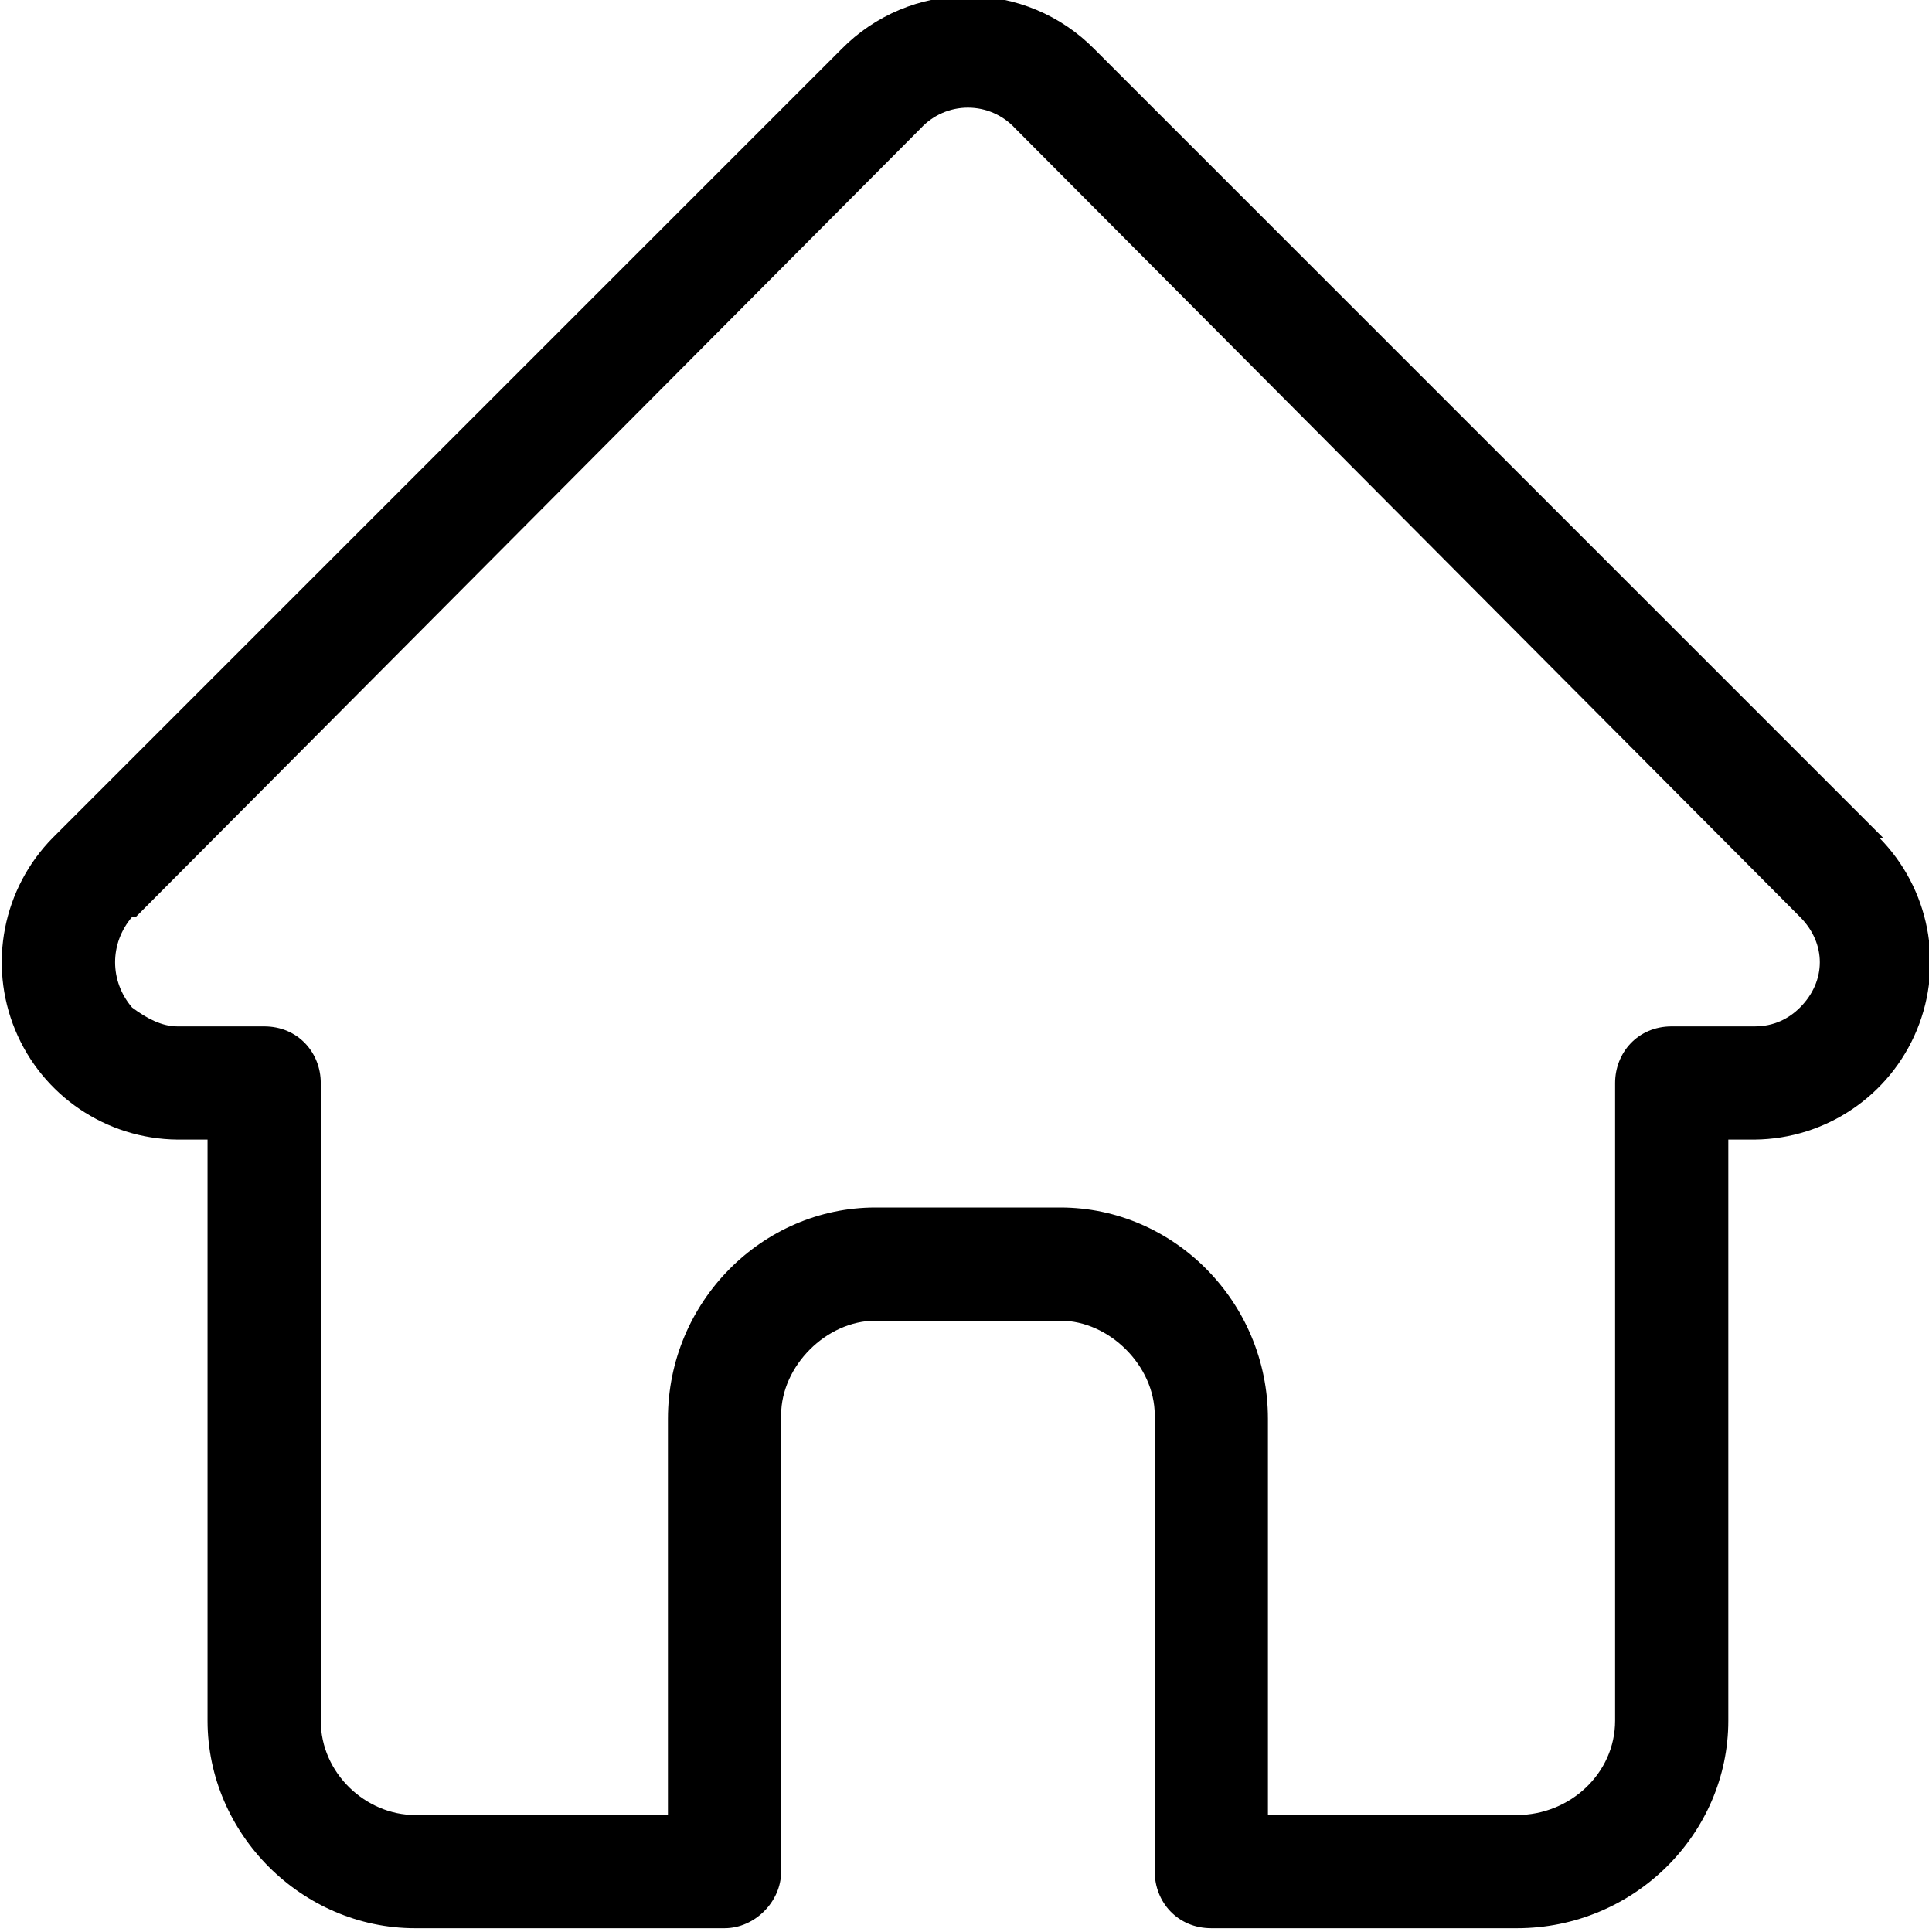
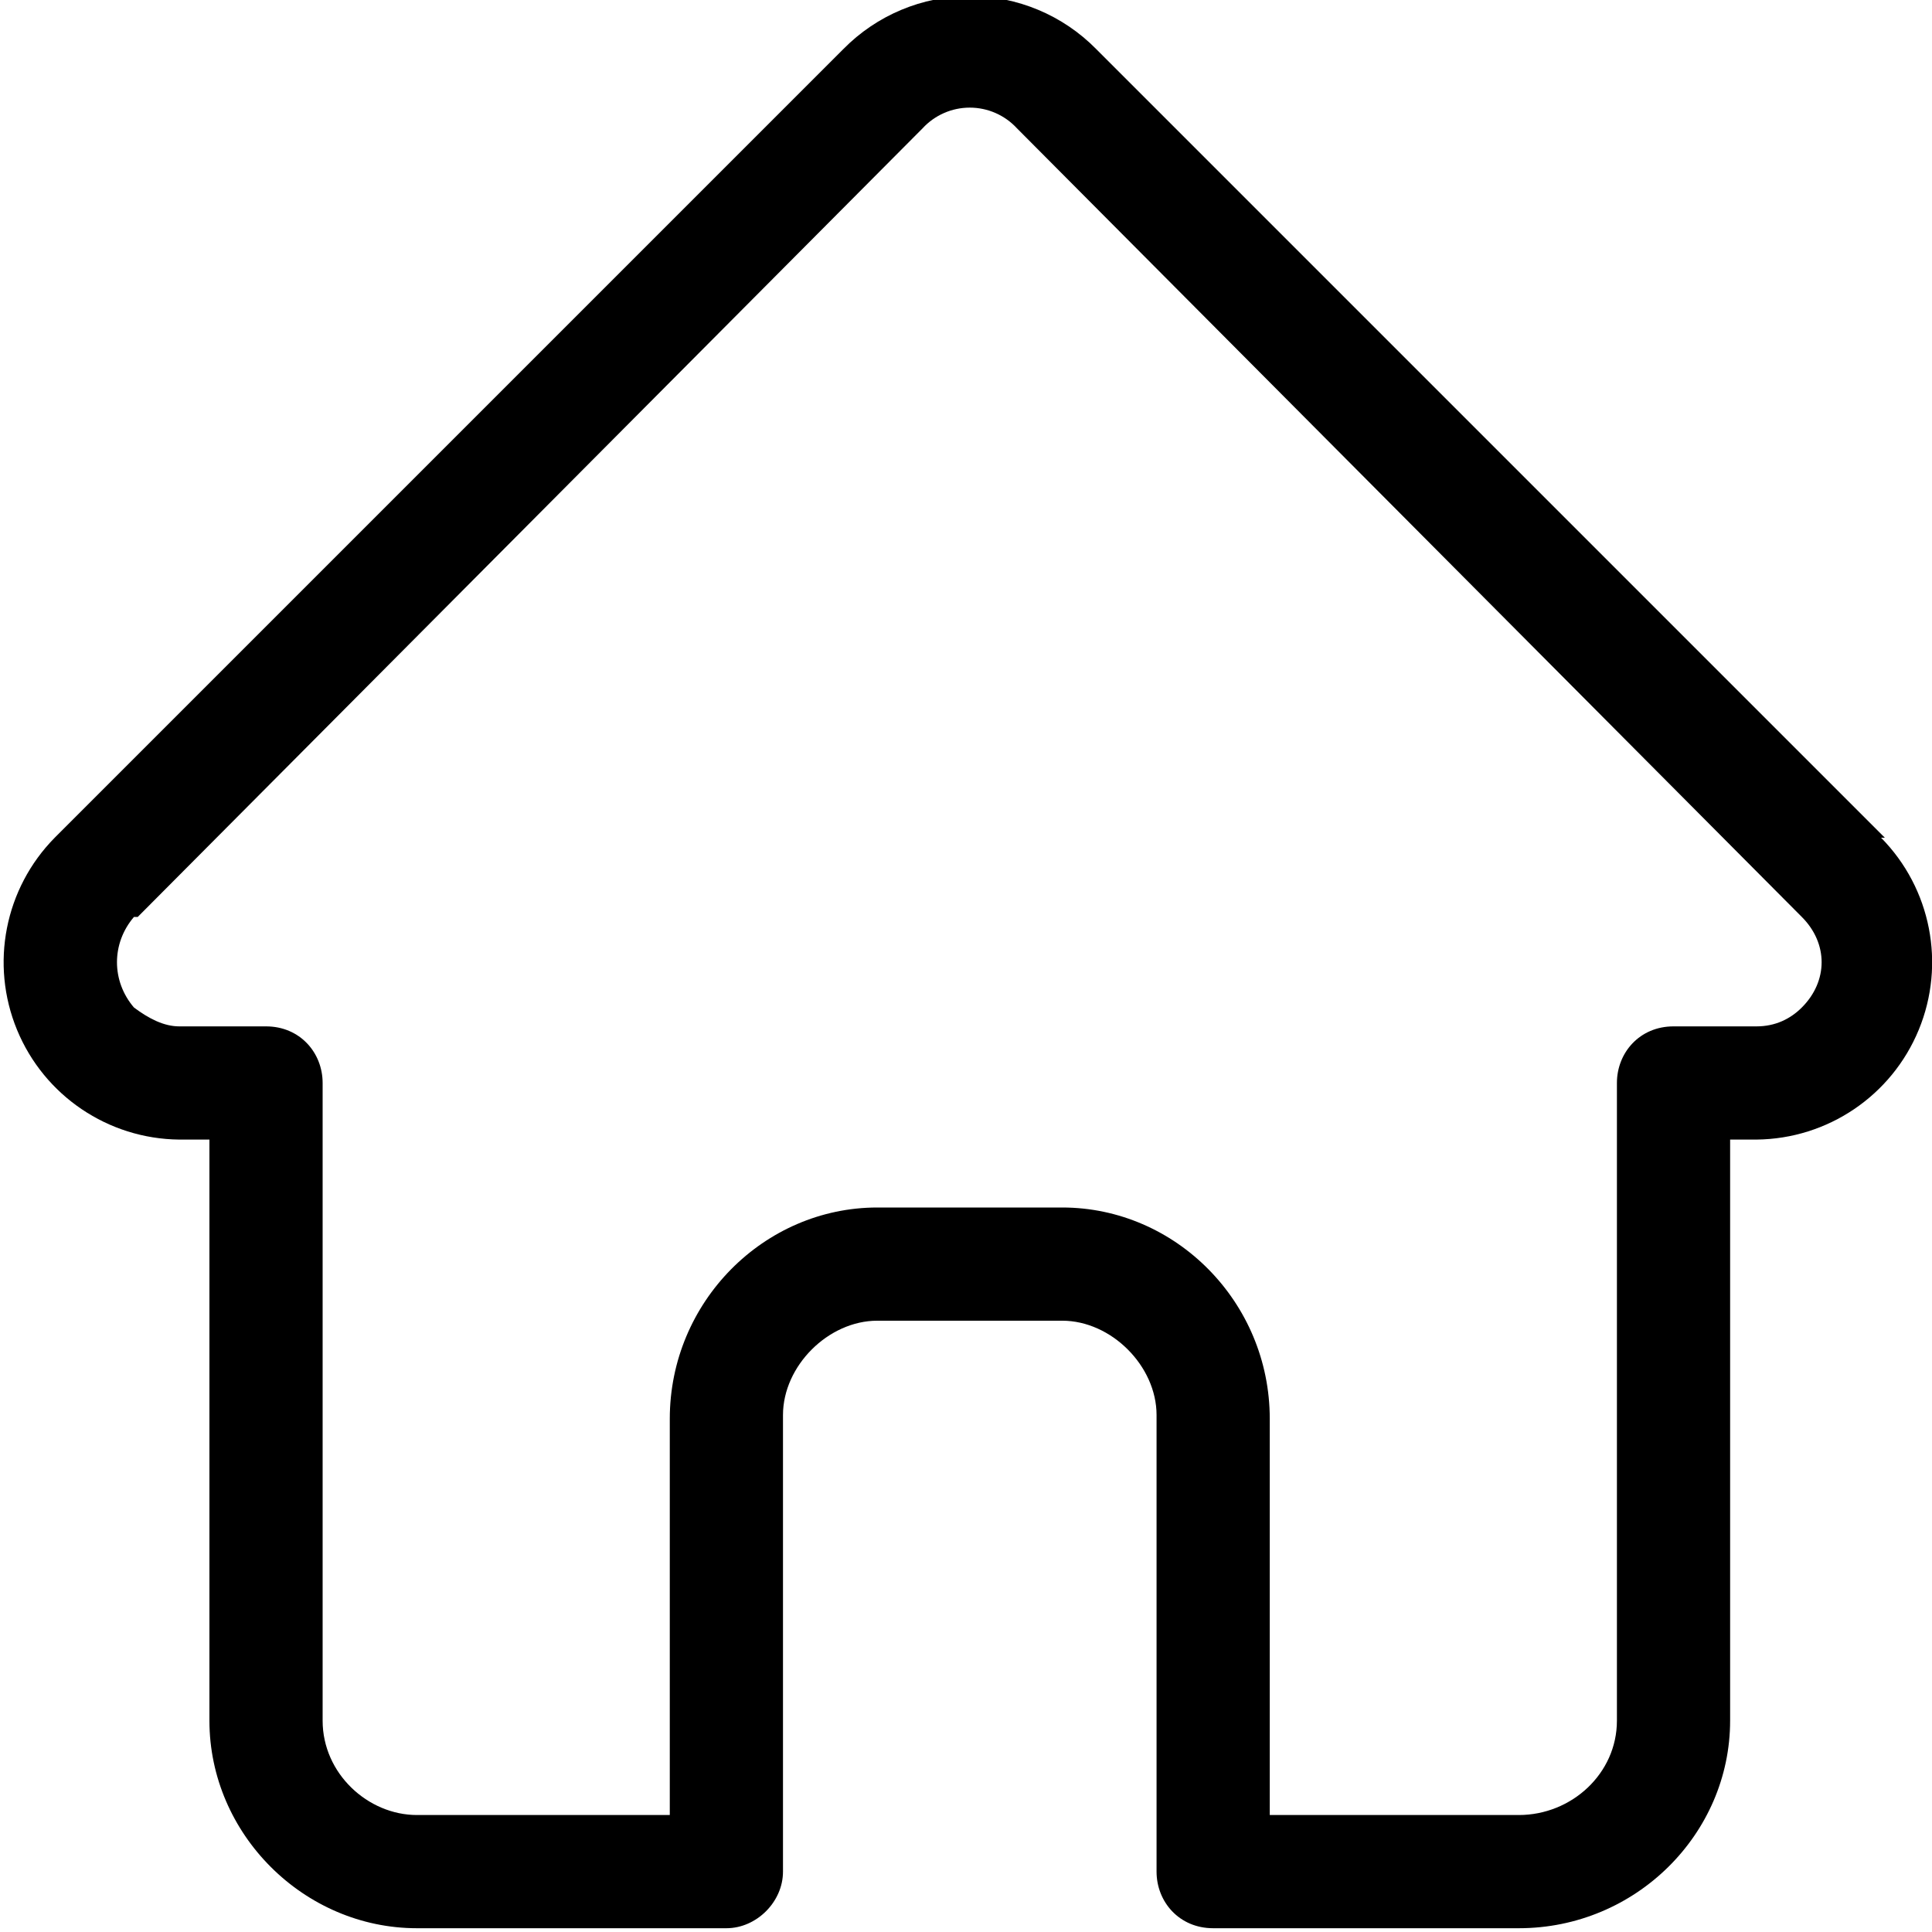
- <svg xmlns="http://www.w3.org/2000/svg" viewBox="0 1 511 512">
+ <svg xmlns="http://www.w3.org/2000/svg" viewBox="0 1 511 512" width="28px" height="28px">
  <path d="M499 223L290 14a47 47 0 00-67 0L14 223a47 47 0 0033 80h8v154c0 30 25 55 55 55h82c8 0 15-7 15-15V376c0-13 12-25 25-25h49c13 0 25 12 25 25v121c0 8 6 15 15 15h81c31 0 56-25 56-55V303h7a47 47 0 0033-80zm-22 45c-3 3-7 5-12 5h-22c-9 0-15 7-15 15v169c0 14-12 25-26 25h-66V377c0-31-25-56-55-56h-49c-30 0-55 25-55 56v105h-67c-13 0-25-11-25-25V288c0-8-6-15-15-15H47c-4 0-8-2-12-5-6-7-6-17 0-24h1L244 35a17 17 0 0125 0l208 209c7 7 7 17 0 24zm0 0" />
</svg>
